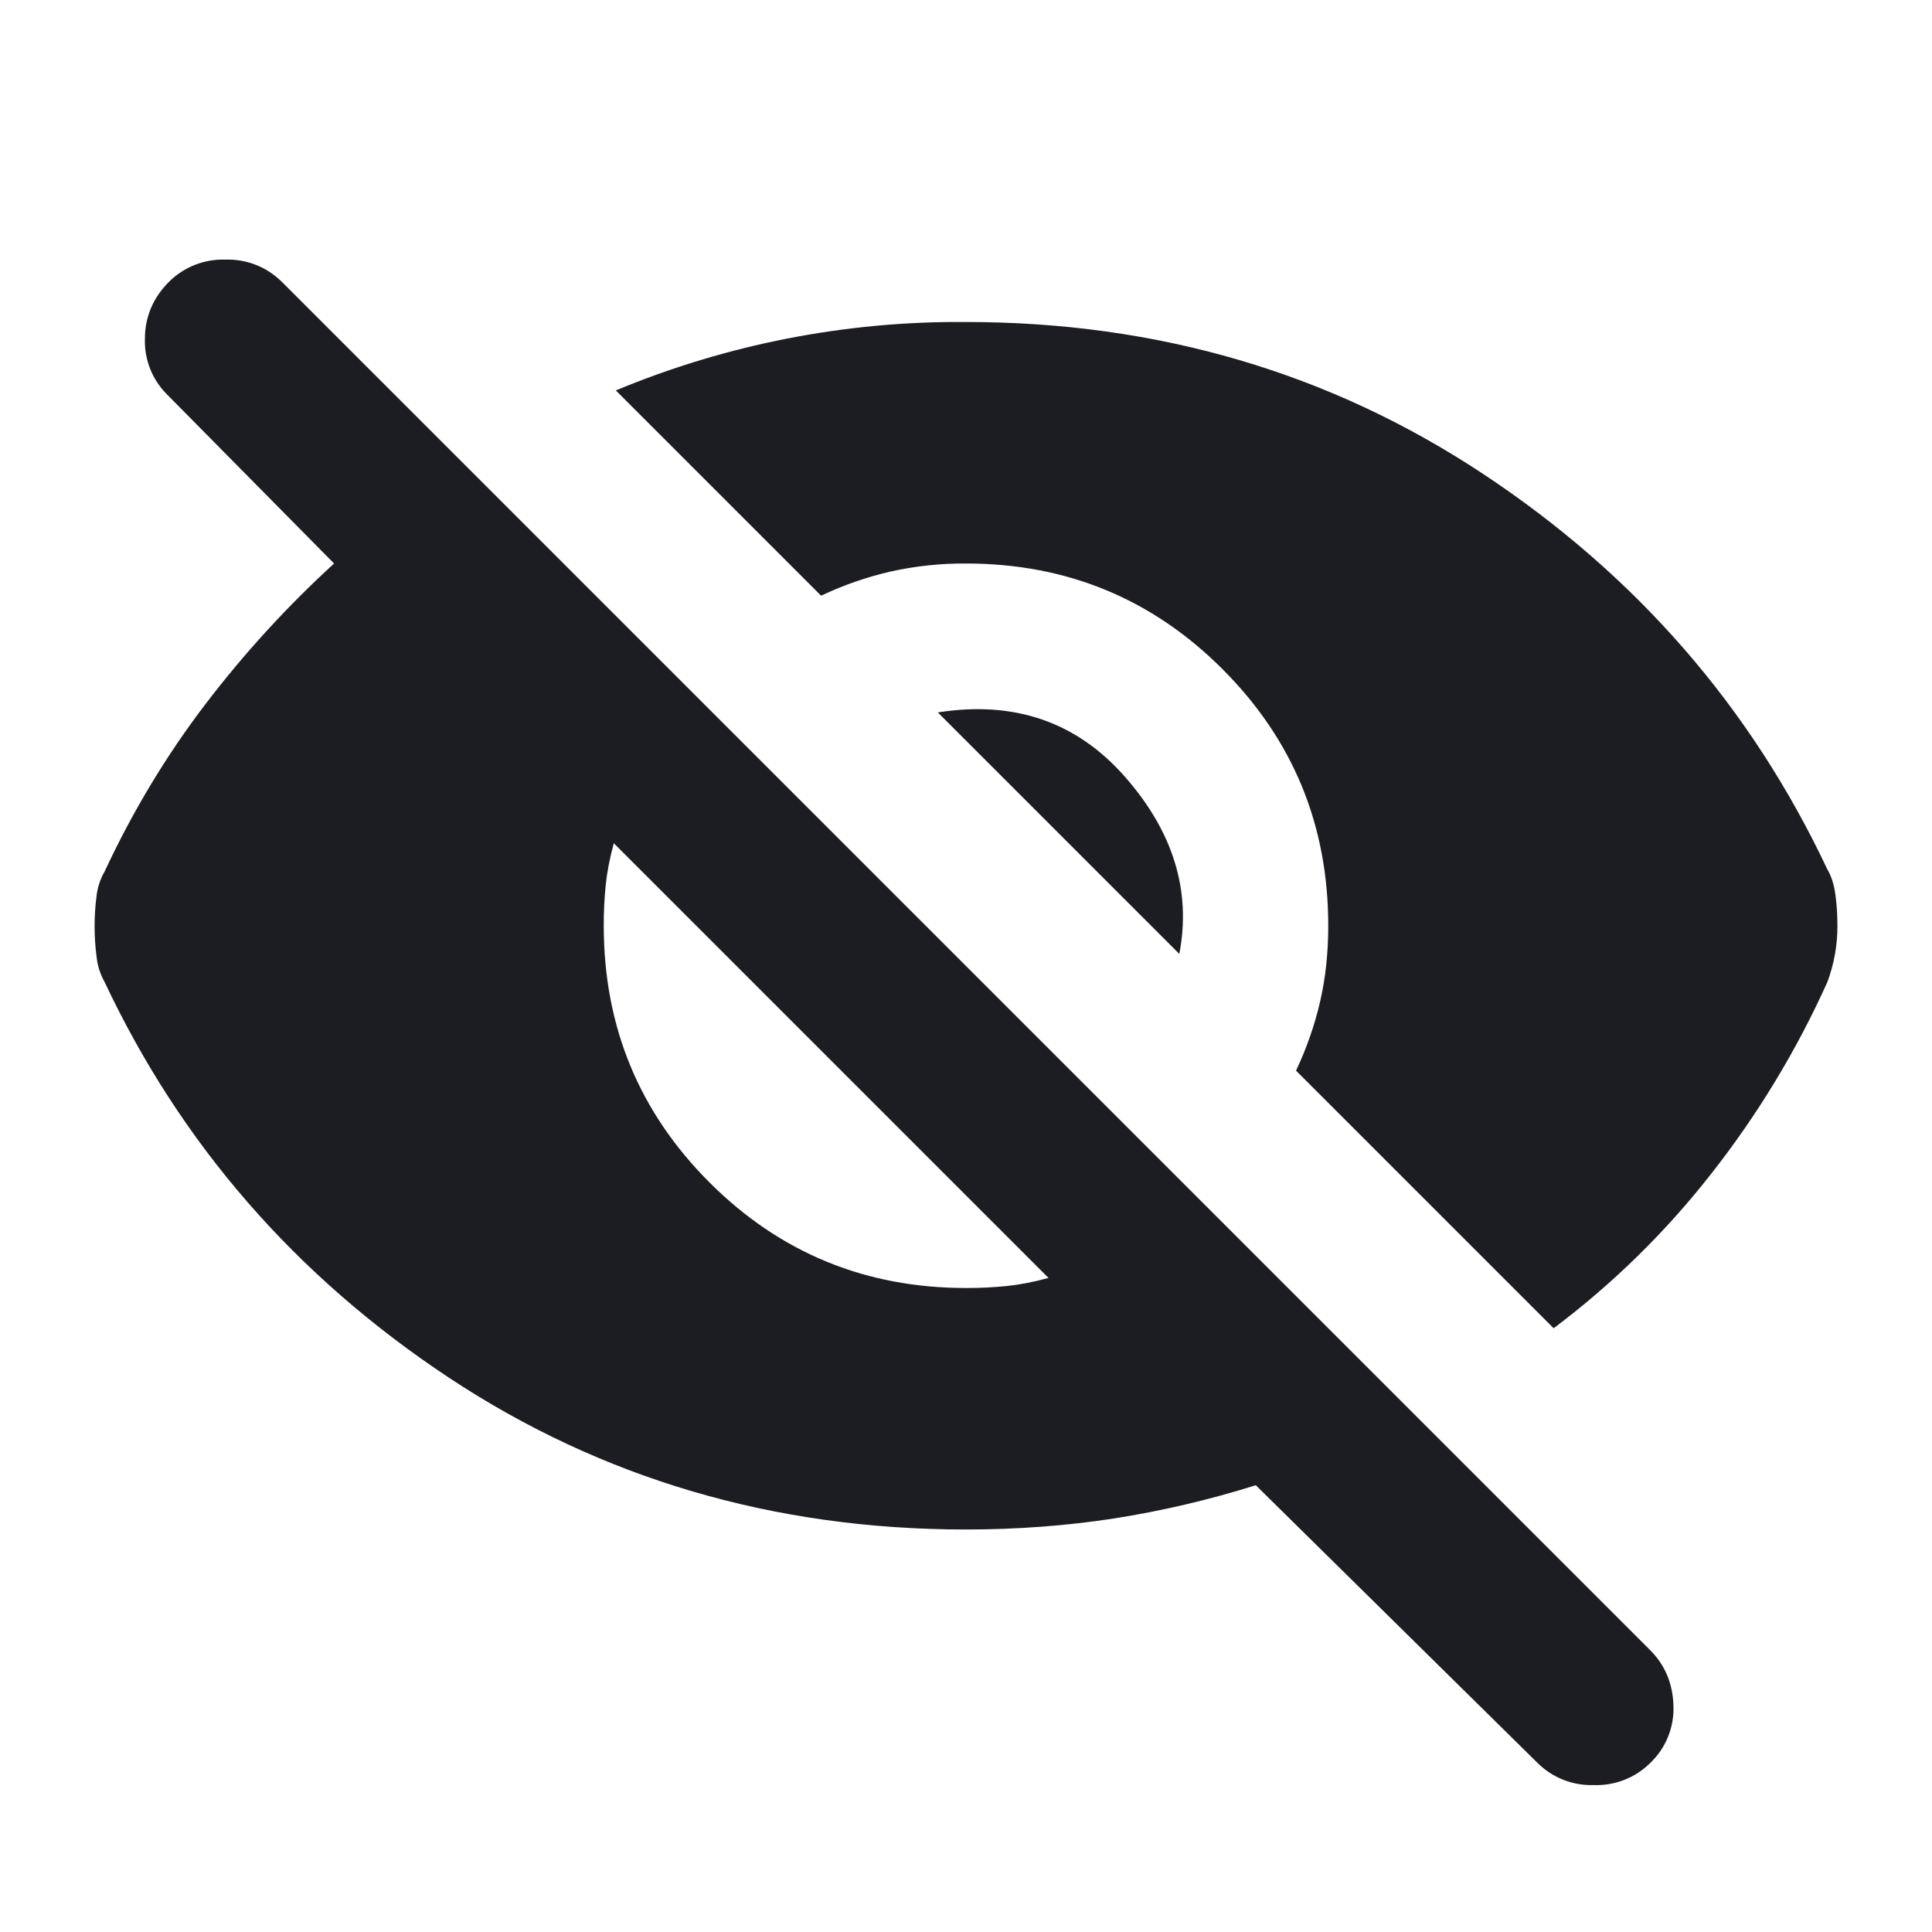
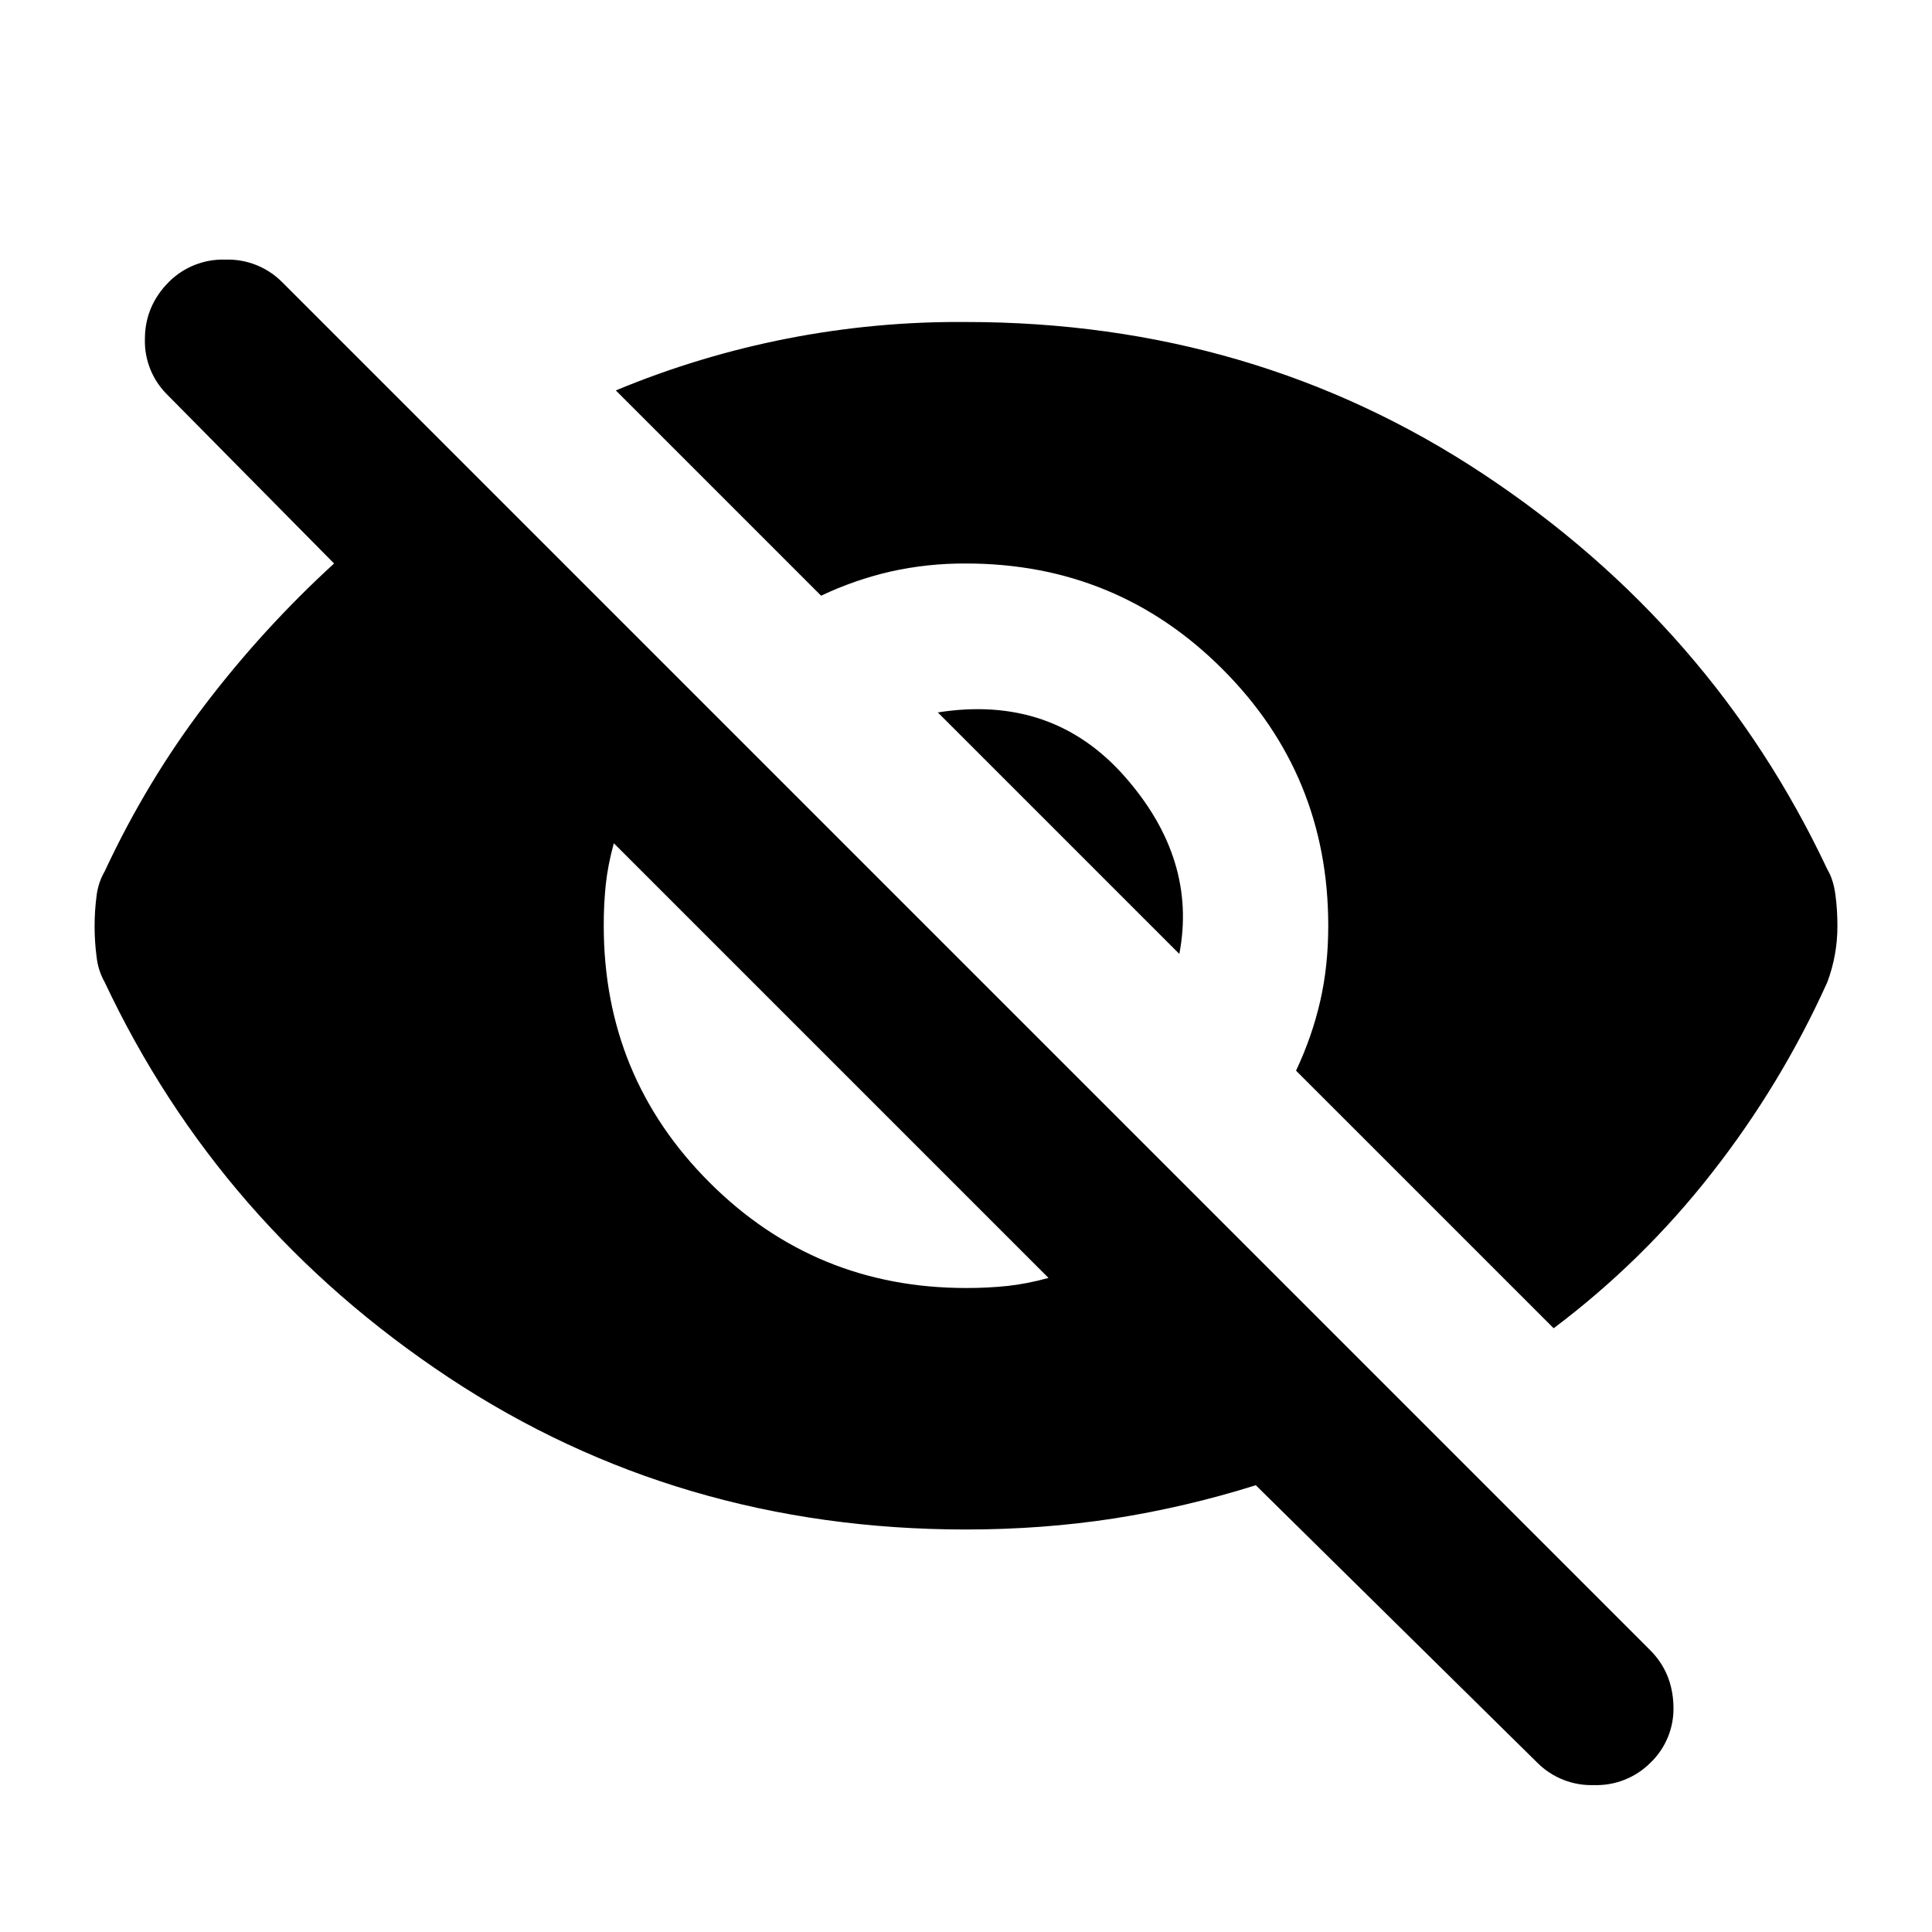
<svg xmlns="http://www.w3.org/2000/svg" width="24" height="24" fill="black" viewBox="0 0 24 24">
-   <path fill="#1B1D22" d="m19.3 16.5-3.2-3.2c.133-.283.233-.57.3-.863.067-.291.1-.604.1-.937 0-1.25-.438-2.312-1.313-3.187C14.313 7.438 13.25 7 12 7a4.2 4.2 0 0 0-.938.1 4.24 4.24 0 0 0-.862.3L7.65 4.85A11.08 11.08 0 0 1 12 4c2.383 0 4.525.63 6.425 1.888 1.9 1.258 3.325 2.895 4.275 4.912.05.083.083.188.1.313s.025.254.025.387a1.972 1.972 0 0 1-.125.7 11.49 11.49 0 0 1-1.438 2.375A10.467 10.467 0 0 1 19.3 16.5Zm-.2 5.4-3.5-3.45c-.583.183-1.17.32-1.762.413-.592.091-1.205.137-1.838.137-2.383 0-4.525-.63-6.425-1.887-1.9-1.259-3.325-2.896-4.275-4.913a.812.812 0 0 1-.1-.313 2.93 2.93 0 0 1 0-.762.796.796 0 0 1 .1-.3c.35-.75.767-1.442 1.25-2.075A13.291 13.291 0 0 1 4.15 7L2.075 4.9a.933.933 0 0 1-.275-.687c0-.275.1-.513.3-.713a.948.948 0 0 1 .7-.275.95.95 0 0 1 .7.275l17 17c.183.183.28.413.288.688a.93.93 0 0 1-.288.712.948.948 0 0 1-.7.275.948.948 0 0 1-.7-.275ZM12 16a4.9 4.9 0 0 0 .512-.025c.159-.017.33-.05.513-.1l-5.4-5.4c-.05.183-.083.354-.1.513a4.81 4.81 0 0 0-.025.512c0 1.25.438 2.313 1.313 3.188C9.687 15.562 10.75 16 12 16Zm2.65-4.15-3-3c.95-.15 1.725.117 2.325.8.6.683.825 1.417.675 2.2Z" />
+   <path fill="black" d="m19.3 16.5-3.2-3.2c.133-.283.233-.57.3-.863.067-.291.1-.604.1-.937 0-1.25-.438-2.312-1.313-3.187C14.313 7.438 13.25 7 12 7a4.2 4.2 0 0 0-.938.1 4.24 4.24 0 0 0-.862.3L7.65 4.85A11.08 11.08 0 0 1 12 4c2.383 0 4.525.63 6.425 1.888 1.9 1.258 3.325 2.895 4.275 4.912.05.083.083.188.1.313s.025.254.025.387a1.972 1.972 0 0 1-.125.7 11.49 11.49 0 0 1-1.438 2.375A10.467 10.467 0 0 1 19.3 16.5Zm-.2 5.4-3.5-3.45c-.583.183-1.17.32-1.762.413-.592.091-1.205.137-1.838.137-2.383 0-4.525-.63-6.425-1.887-1.9-1.259-3.325-2.896-4.275-4.913a.812.812 0 0 1-.1-.313 2.93 2.93 0 0 1 0-.762.796.796 0 0 1 .1-.3c.35-.75.767-1.442 1.25-2.075A13.291 13.291 0 0 1 4.15 7L2.075 4.9a.933.933 0 0 1-.275-.687c0-.275.1-.513.3-.713a.948.948 0 0 1 .7-.275.95.95 0 0 1 .7.275l17 17c.183.183.28.413.288.688a.93.93 0 0 1-.288.712.948.948 0 0 1-.7.275.948.948 0 0 1-.7-.275ZM12 16a4.9 4.9 0 0 0 .512-.025c.159-.017.33-.05.513-.1l-5.4-5.4c-.05.183-.083.354-.1.513a4.81 4.81 0 0 0-.025.512c0 1.25.438 2.313 1.313 3.188C9.687 15.562 10.75 16 12 16Zm2.65-4.15-3-3c.95-.15 1.725.117 2.325.8.6.683.825 1.417.675 2.2Z" />
</svg>
